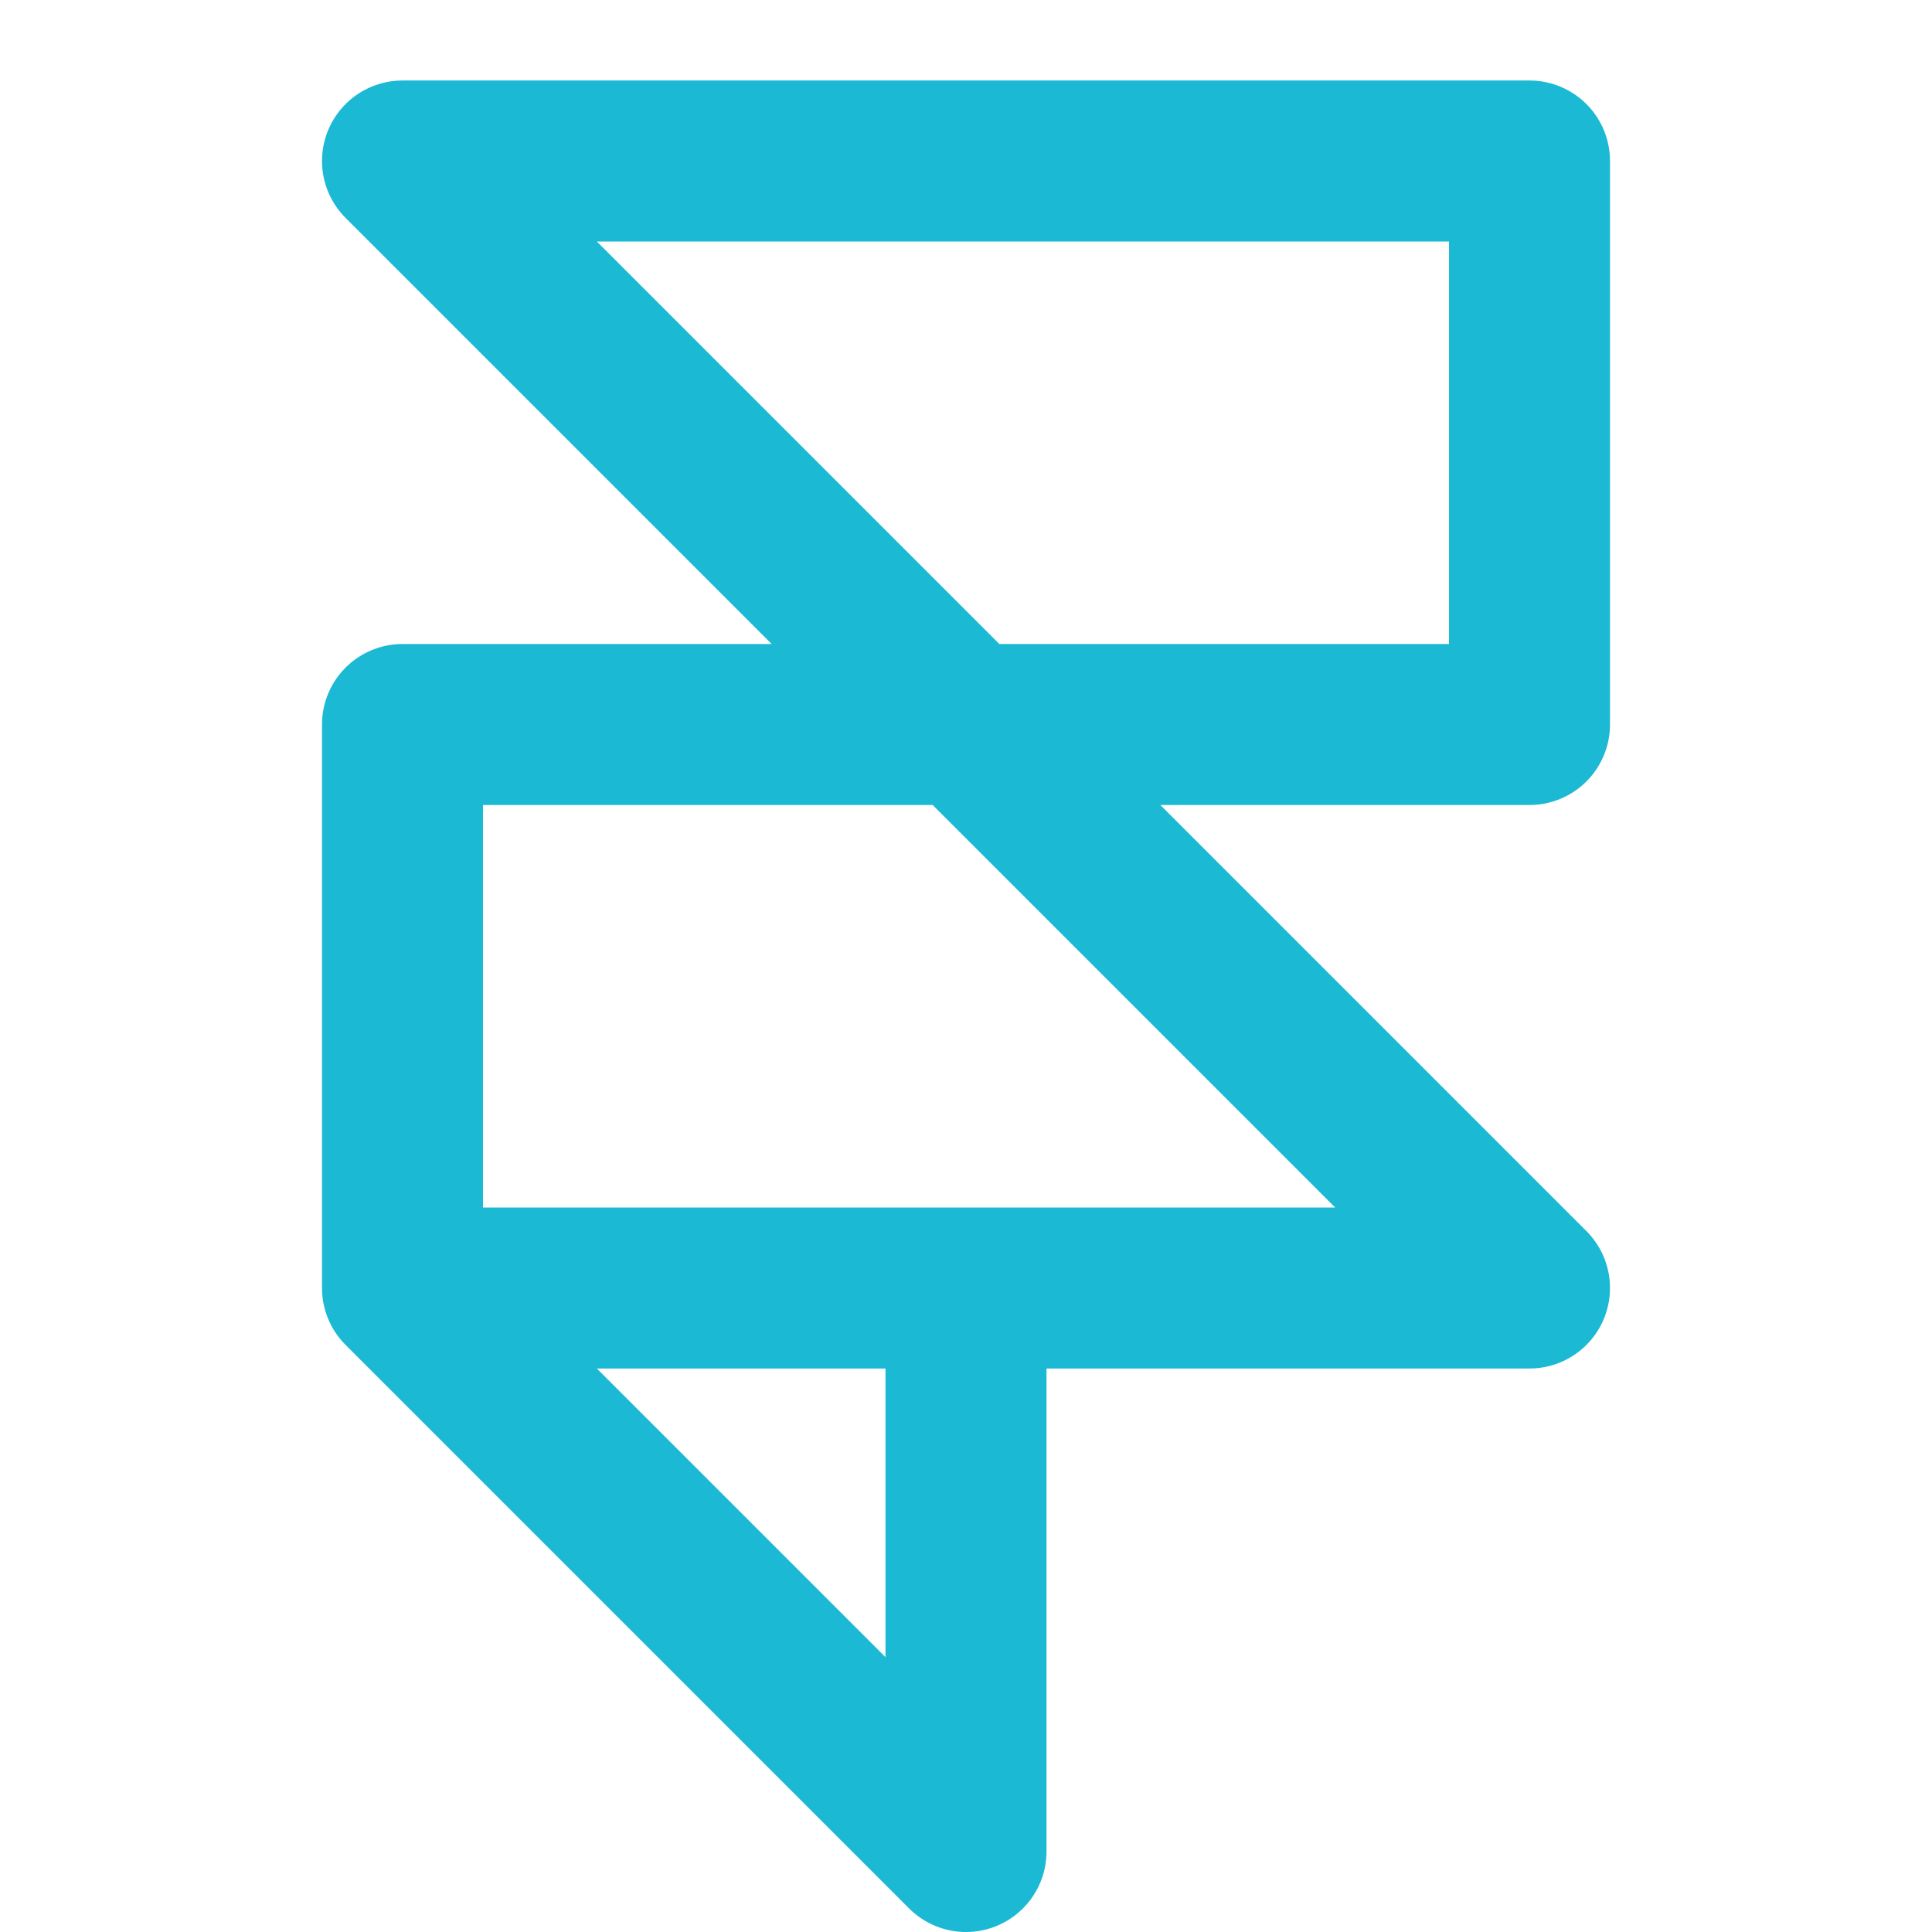
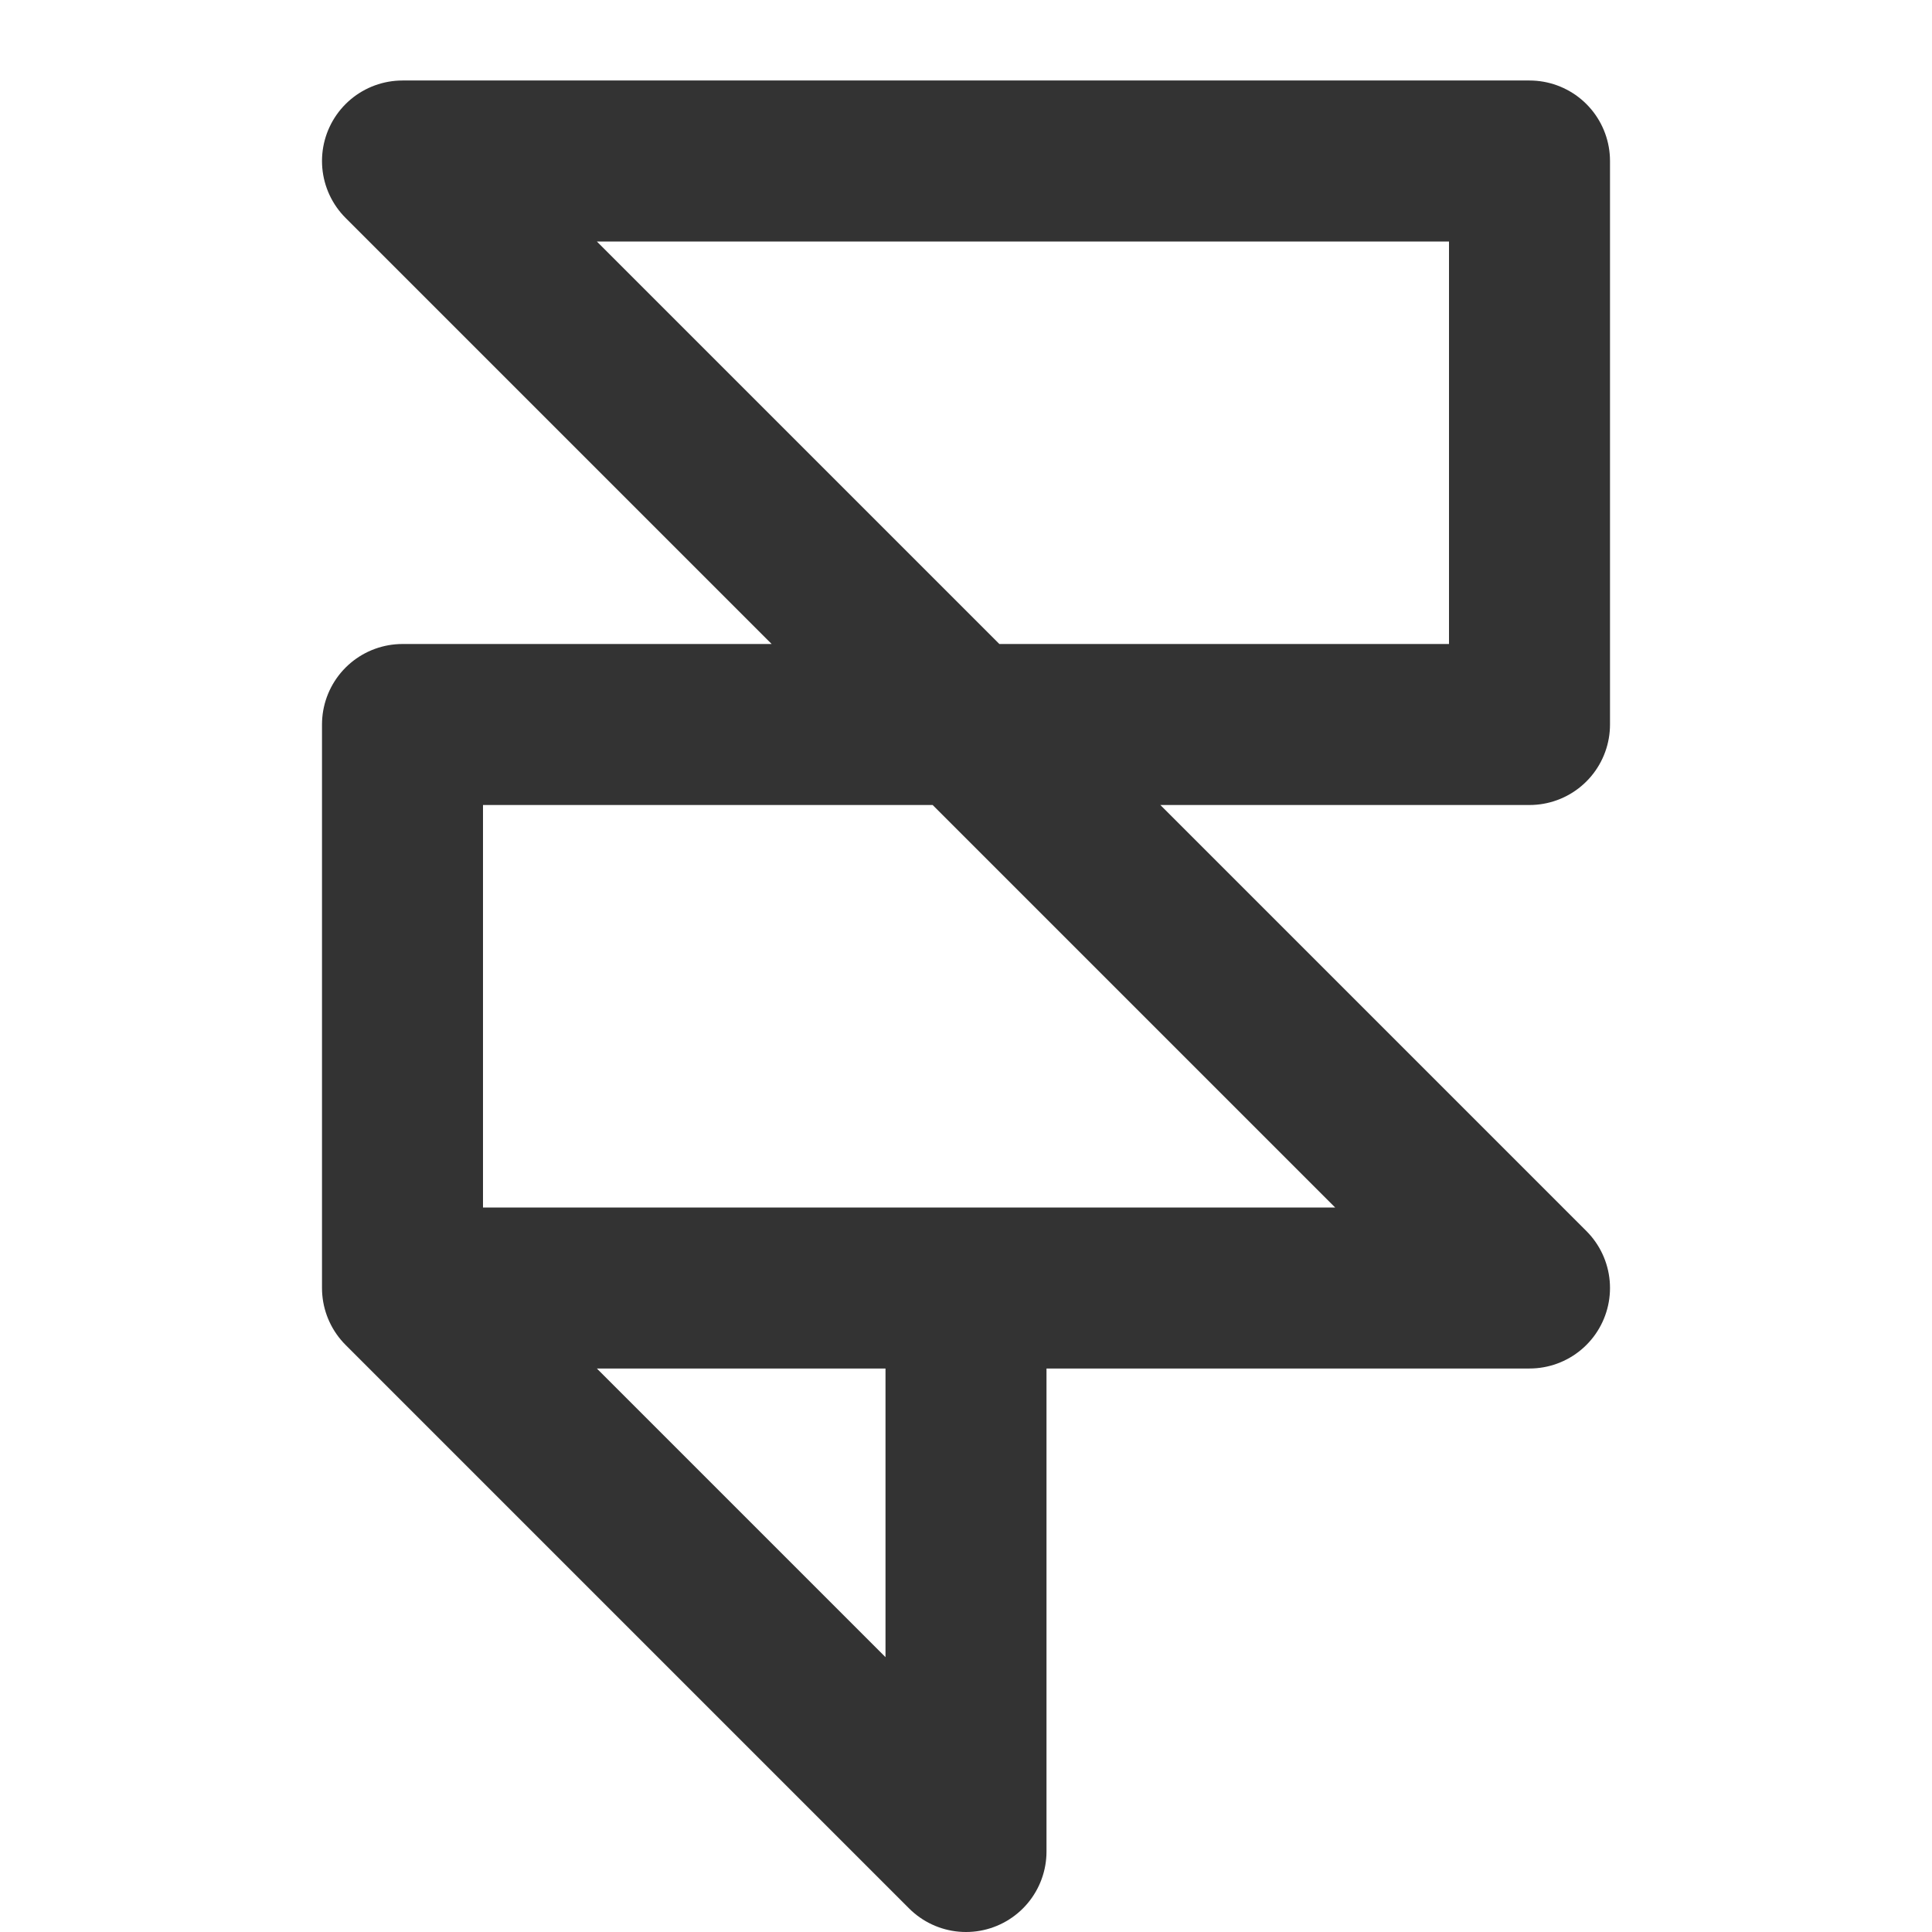
- <svg xmlns="http://www.w3.org/2000/svg" width="32" height="32" viewBox="0 0 24 24" fill="none" stroke="rgb(28, 185, 213)" stroke-width="2" stroke-linecap="round" stroke-linejoin="round" class="feather feather-framer">
+ <svg xmlns="http://www.w3.org/2000/svg" width="32" height="32" viewBox="0 0 24 24" fill="none" stroke="#333" stroke-width="2" stroke-linecap="round" stroke-linejoin="round" class="feather feather-framer">
  <path d="M5 16V9h14V2H5l14 14h-7m-7 0l7 7v-7m-7 0h7" />
</svg>
